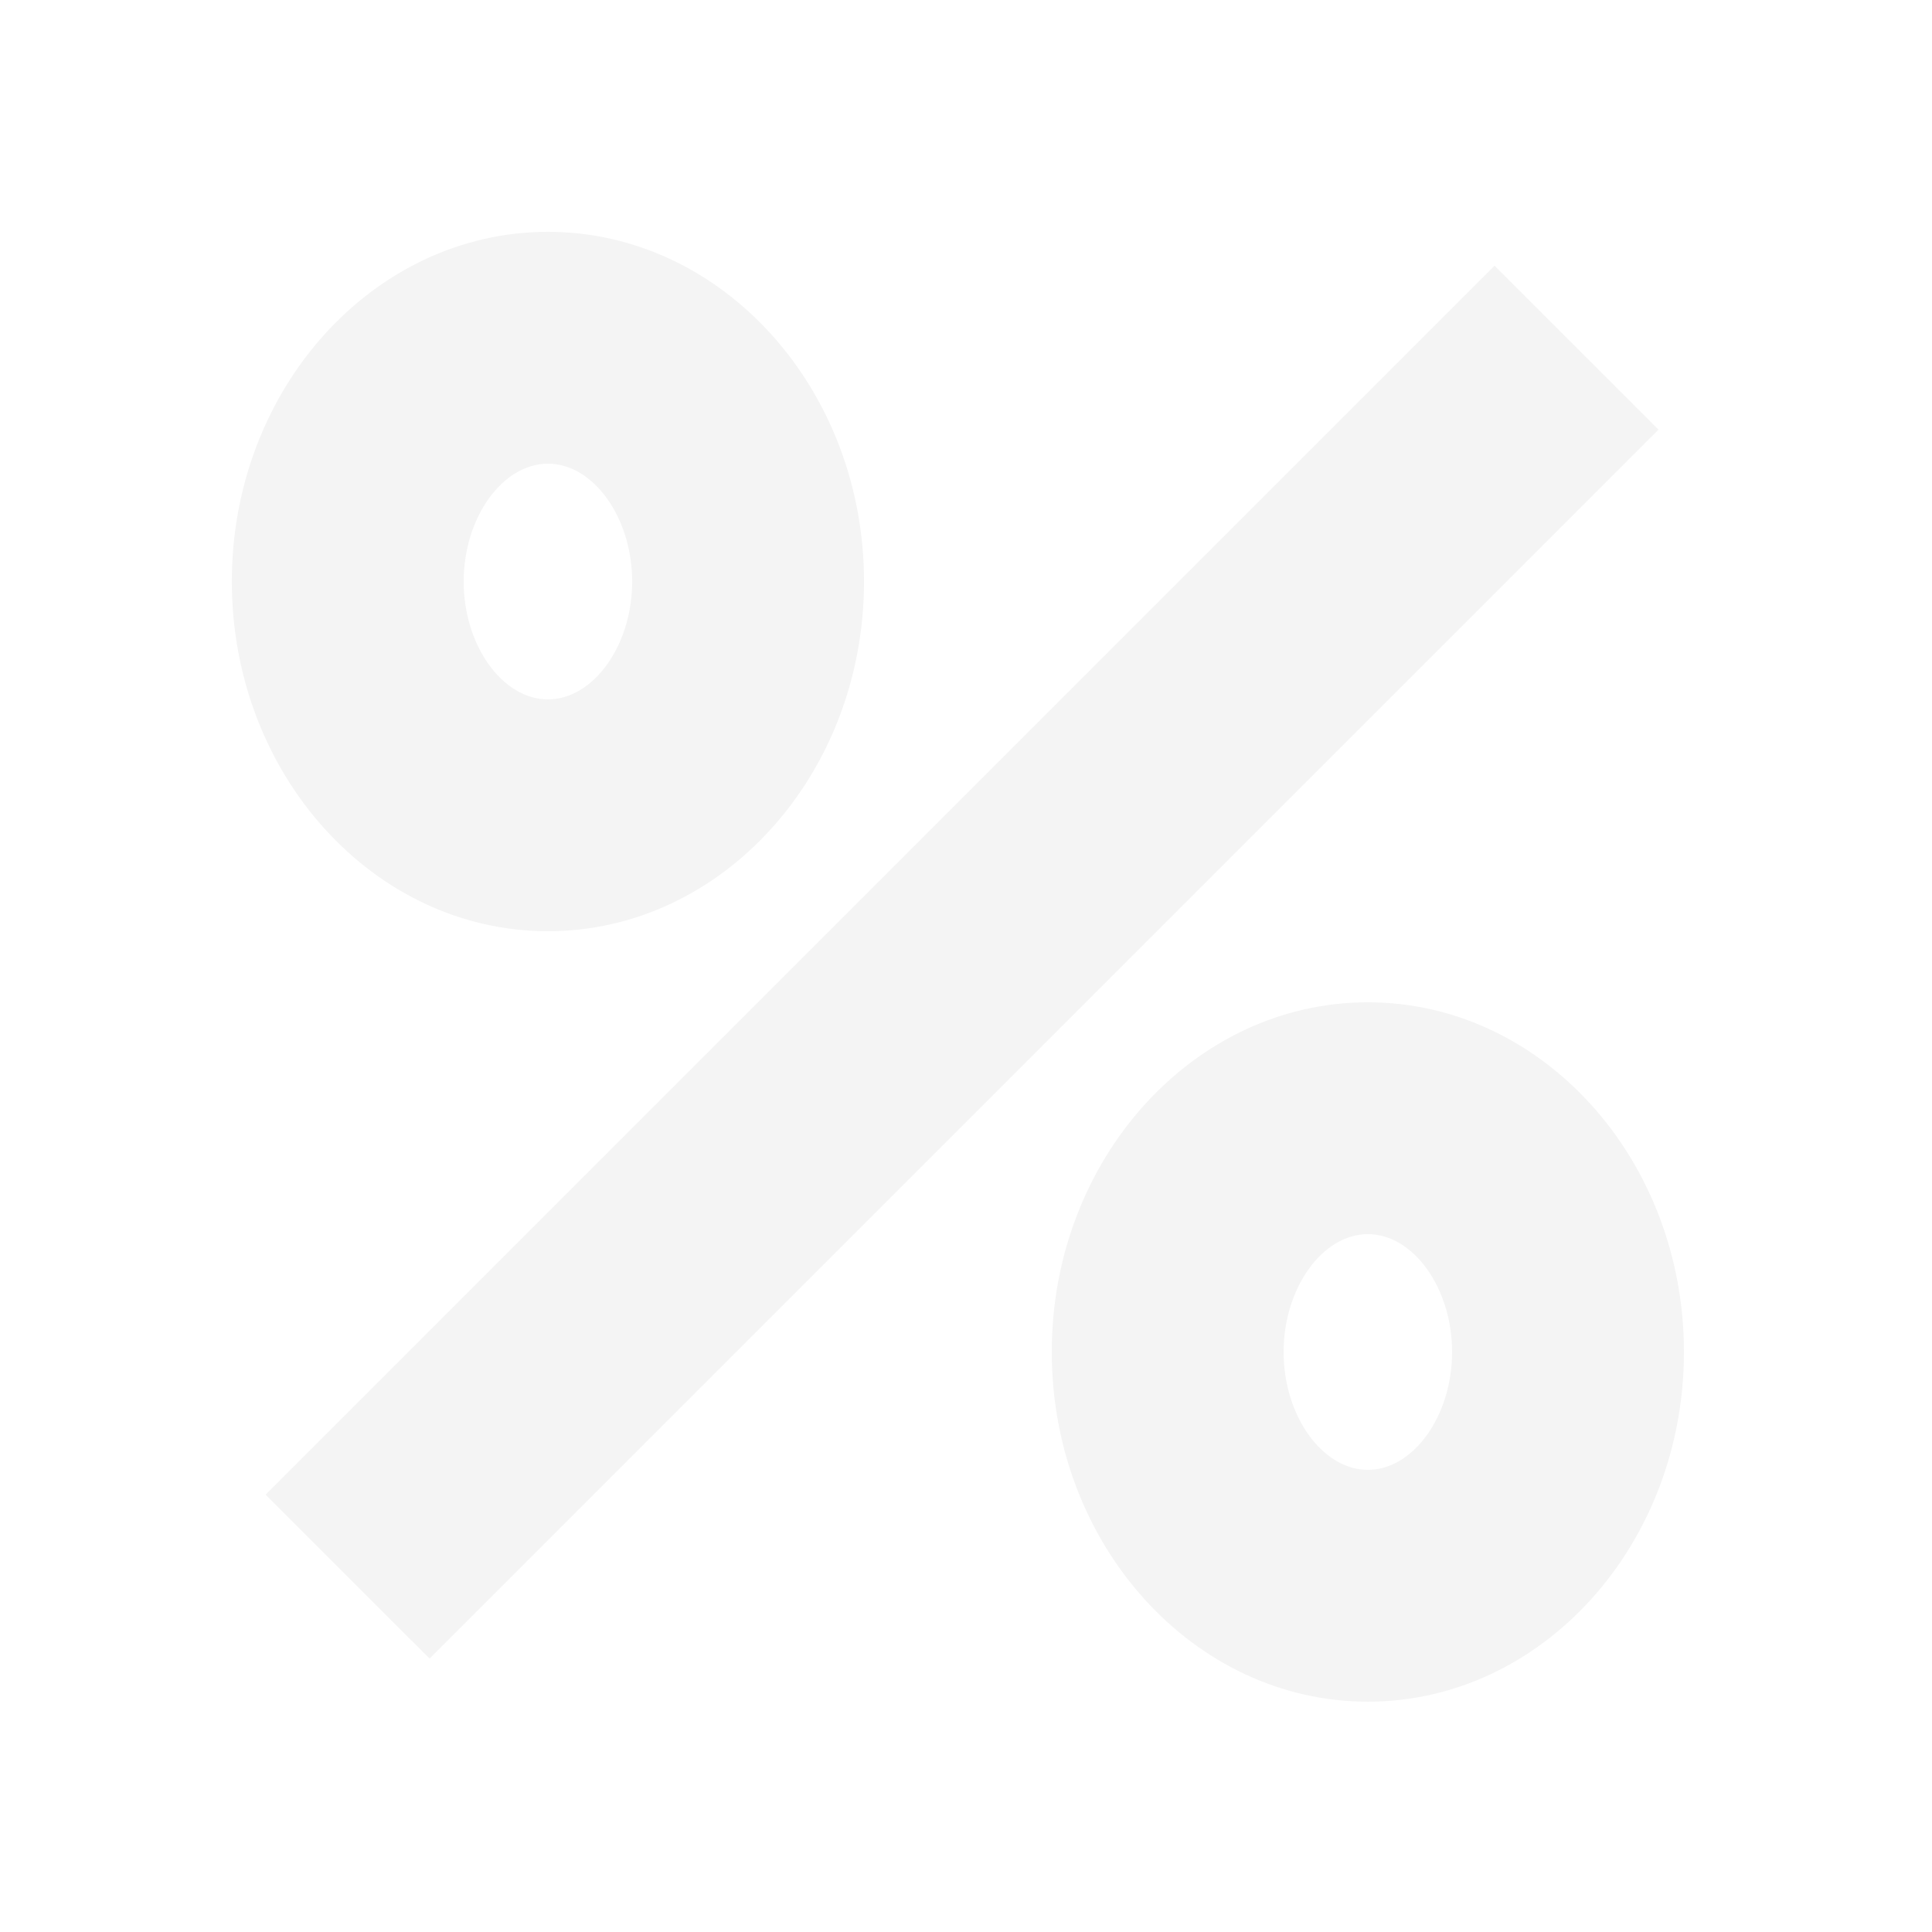
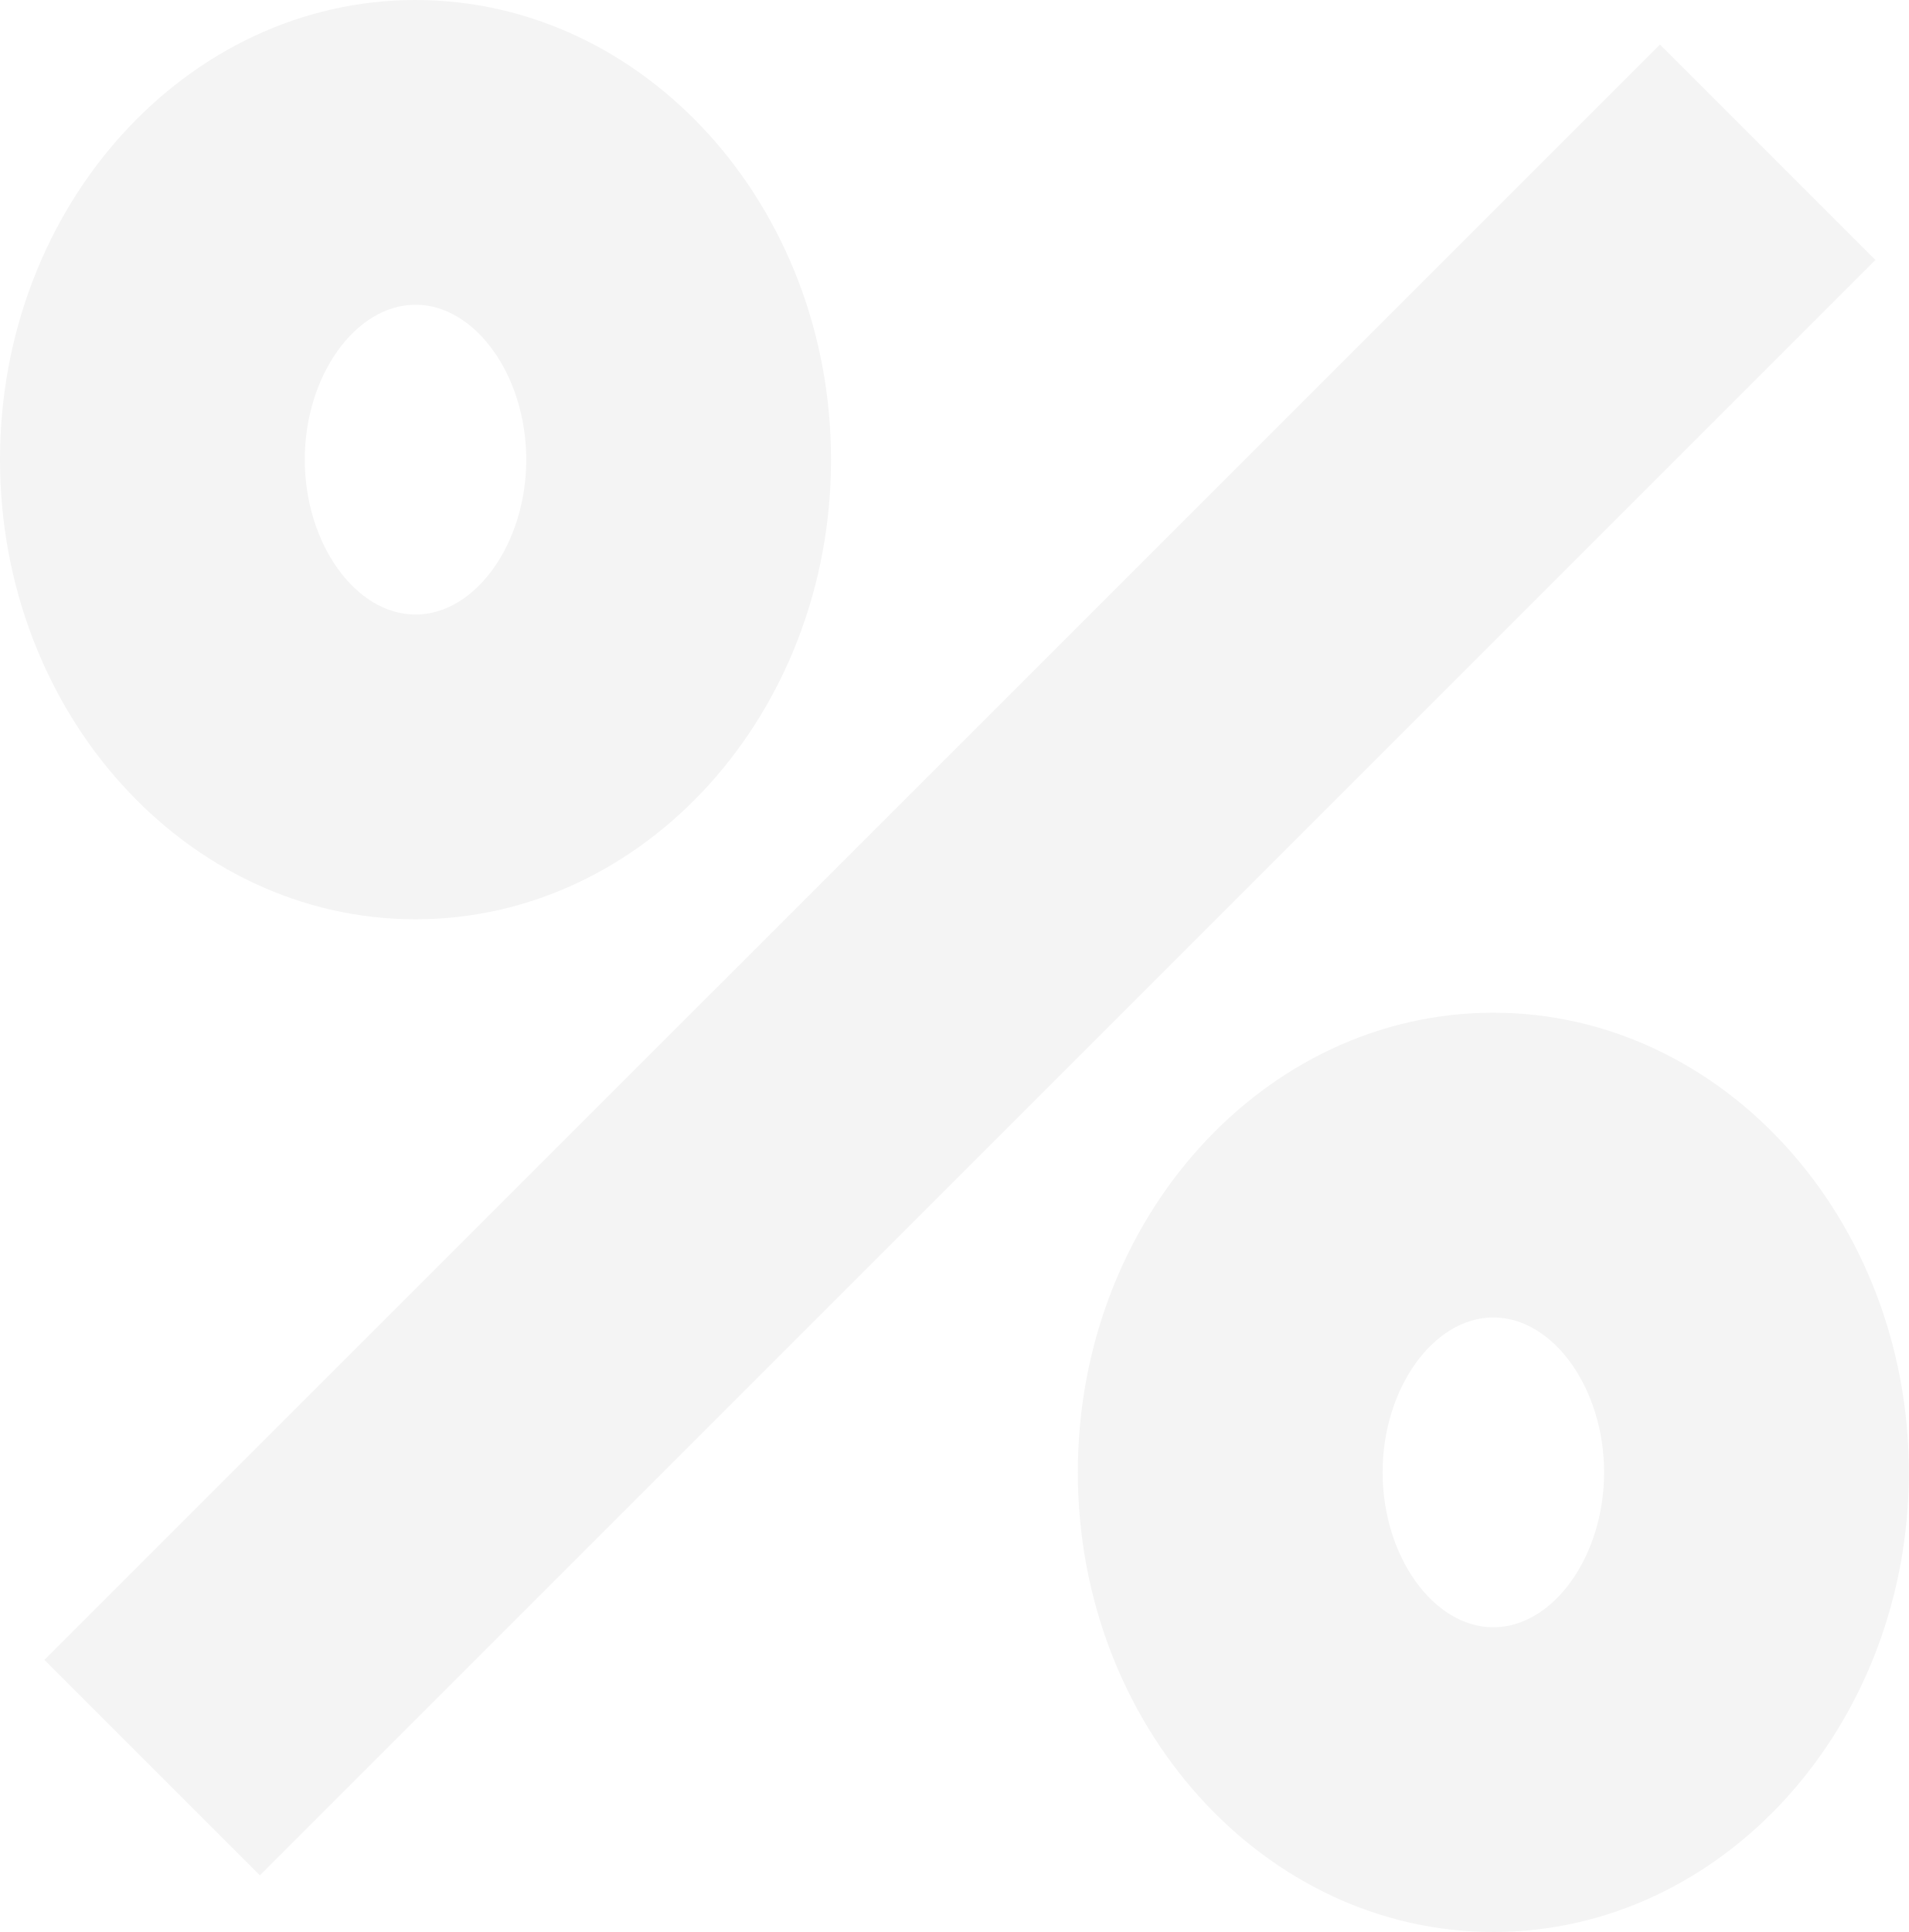
- <svg xmlns="http://www.w3.org/2000/svg" width="38" height="38" viewBox="0 0 38 38" fill="none">
-   <path d="M29.396 5.226L5.224 29.398L8.449 32.622L32.621 8.45L29.396 5.226Z" fill="#F4F4F4" />
-   <path d="M10.777 18.316C7.349 18.316 4.56 15.23 4.56 11.438C4.56 7.646 7.349 4.56 10.777 4.56C14.204 4.56 16.994 7.646 16.994 11.438C16.994 15.23 14.204 18.316 10.777 18.316ZM10.777 9.12C9.88 9.12 9.12 10.184 9.12 11.438C9.12 12.692 9.88 13.756 10.777 13.756C11.674 13.756 12.434 12.692 12.434 11.438C12.434 10.184 11.674 9.12 10.777 9.12Z" fill="#F4F4F4" />
-   <path d="M26.904 33.47C23.476 33.47 20.687 30.385 20.687 26.592C20.687 22.8 23.476 19.714 26.904 19.714C30.331 19.714 33.121 22.8 33.121 26.592C33.121 30.385 30.331 33.47 26.904 33.47ZM26.904 24.274C26.007 24.274 25.247 25.338 25.247 26.592C25.247 27.846 26.007 28.91 26.904 28.91C27.801 28.91 28.561 27.846 28.561 26.592C28.561 25.338 27.801 24.274 26.904 24.274Z" fill="#F4F4F4" />
+ <svg xmlns="http://www.w3.org/2000/svg" preserveAspectRatio="none" overflow="visible" style="display: block;" width="28.561" height="28.91" viewBox="0 0 28.561 28.91" fill="none">
+   <g id="Group 43">
+     <path id="Vector" d="M24.837 0.666L0.664 24.838L3.889 28.062L28.061 3.89L24.837 0.666Z" fill="#F4F4F4" />
+     <path id="Vector_2" d="M6.217 13.756C2.789 13.756 0 10.67 0 6.878C0 3.086 2.789 0 6.217 0C9.644 0 12.434 3.086 12.434 6.878C12.434 10.67 9.644 13.756 6.217 13.756ZM6.217 4.56C5.32 4.56 4.56 5.624 4.56 6.878C4.56 8.132 5.32 9.196 6.217 9.196C7.114 9.196 7.874 8.132 7.874 6.878C7.874 5.624 7.114 4.56 6.217 4.56Z" fill="#F4F4F4" />
+     <path id="Vector_3" d="M22.344 28.91C18.916 28.91 16.127 25.825 16.127 22.032C16.127 18.24 18.916 15.154 22.344 15.154C25.771 15.154 28.561 18.24 28.561 22.032C28.561 25.825 25.771 28.91 22.344 28.91ZM22.344 19.714C21.447 19.714 20.687 20.778 20.687 22.032C20.687 23.286 21.447 24.35 22.344 24.35C23.241 24.35 24.001 23.286 24.001 22.032C24.001 20.778 23.241 19.714 22.344 19.714Z" fill="#F4F4F4" />
+   </g>
</svg>
